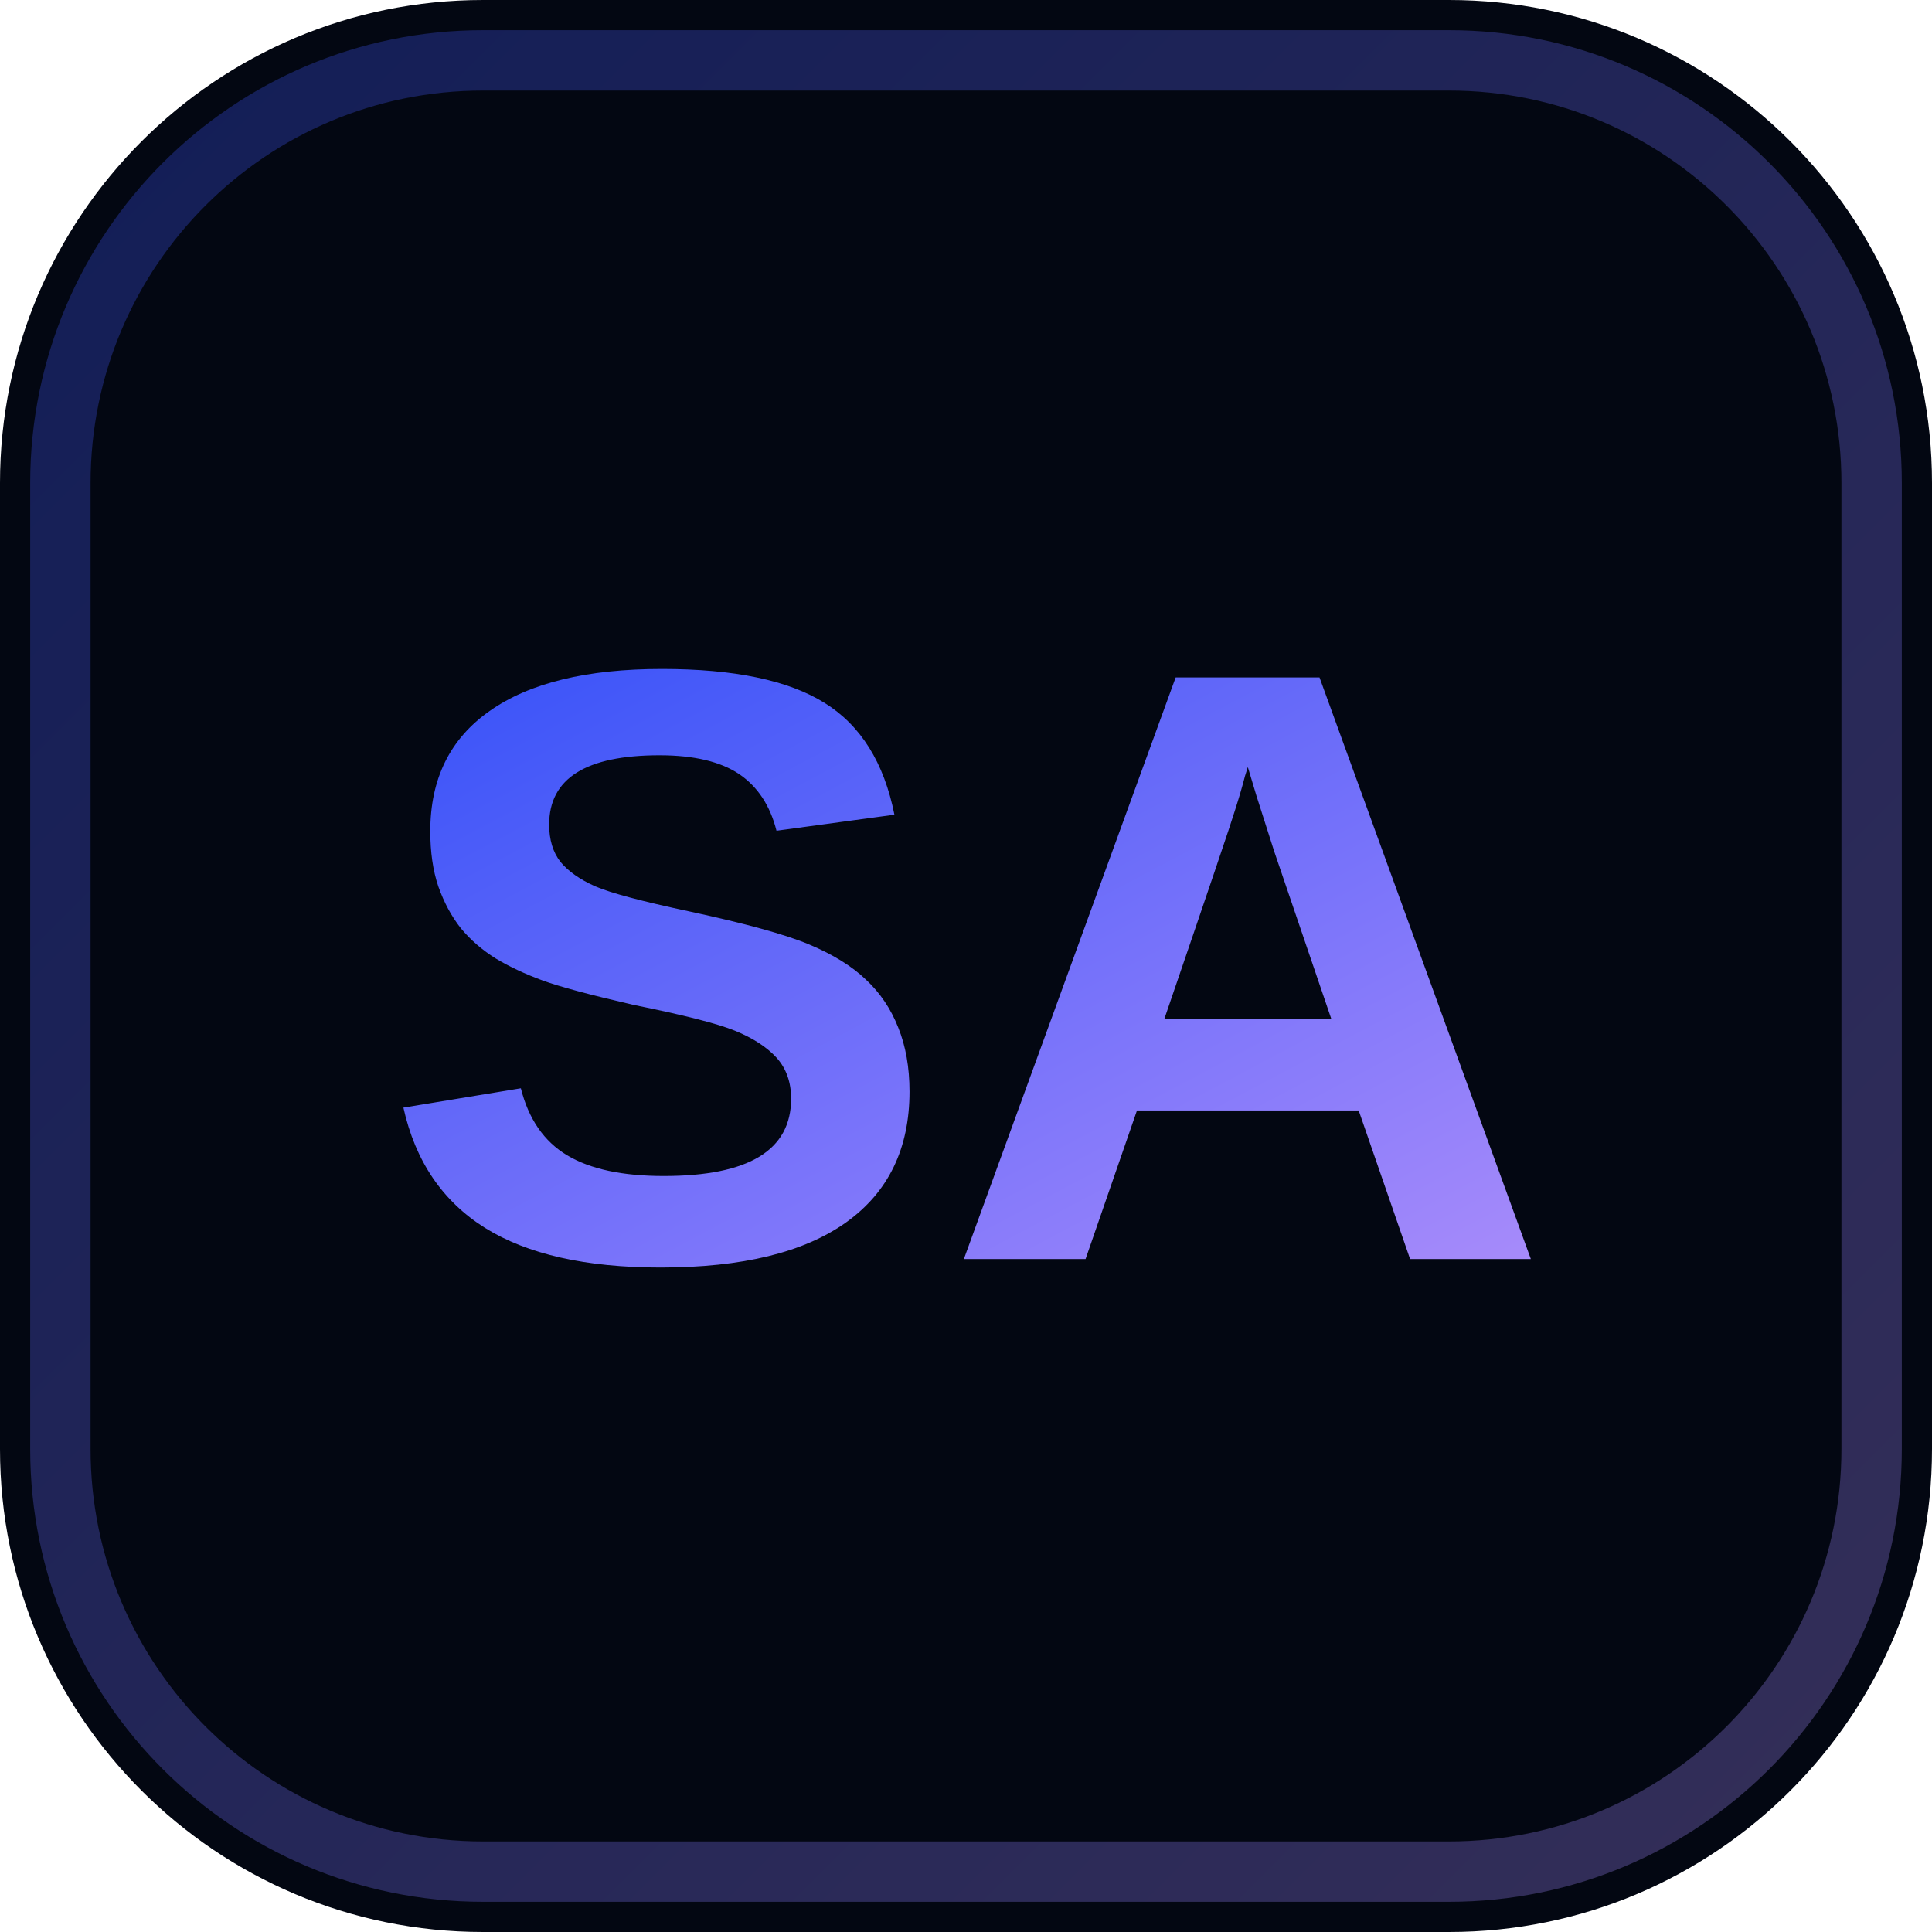
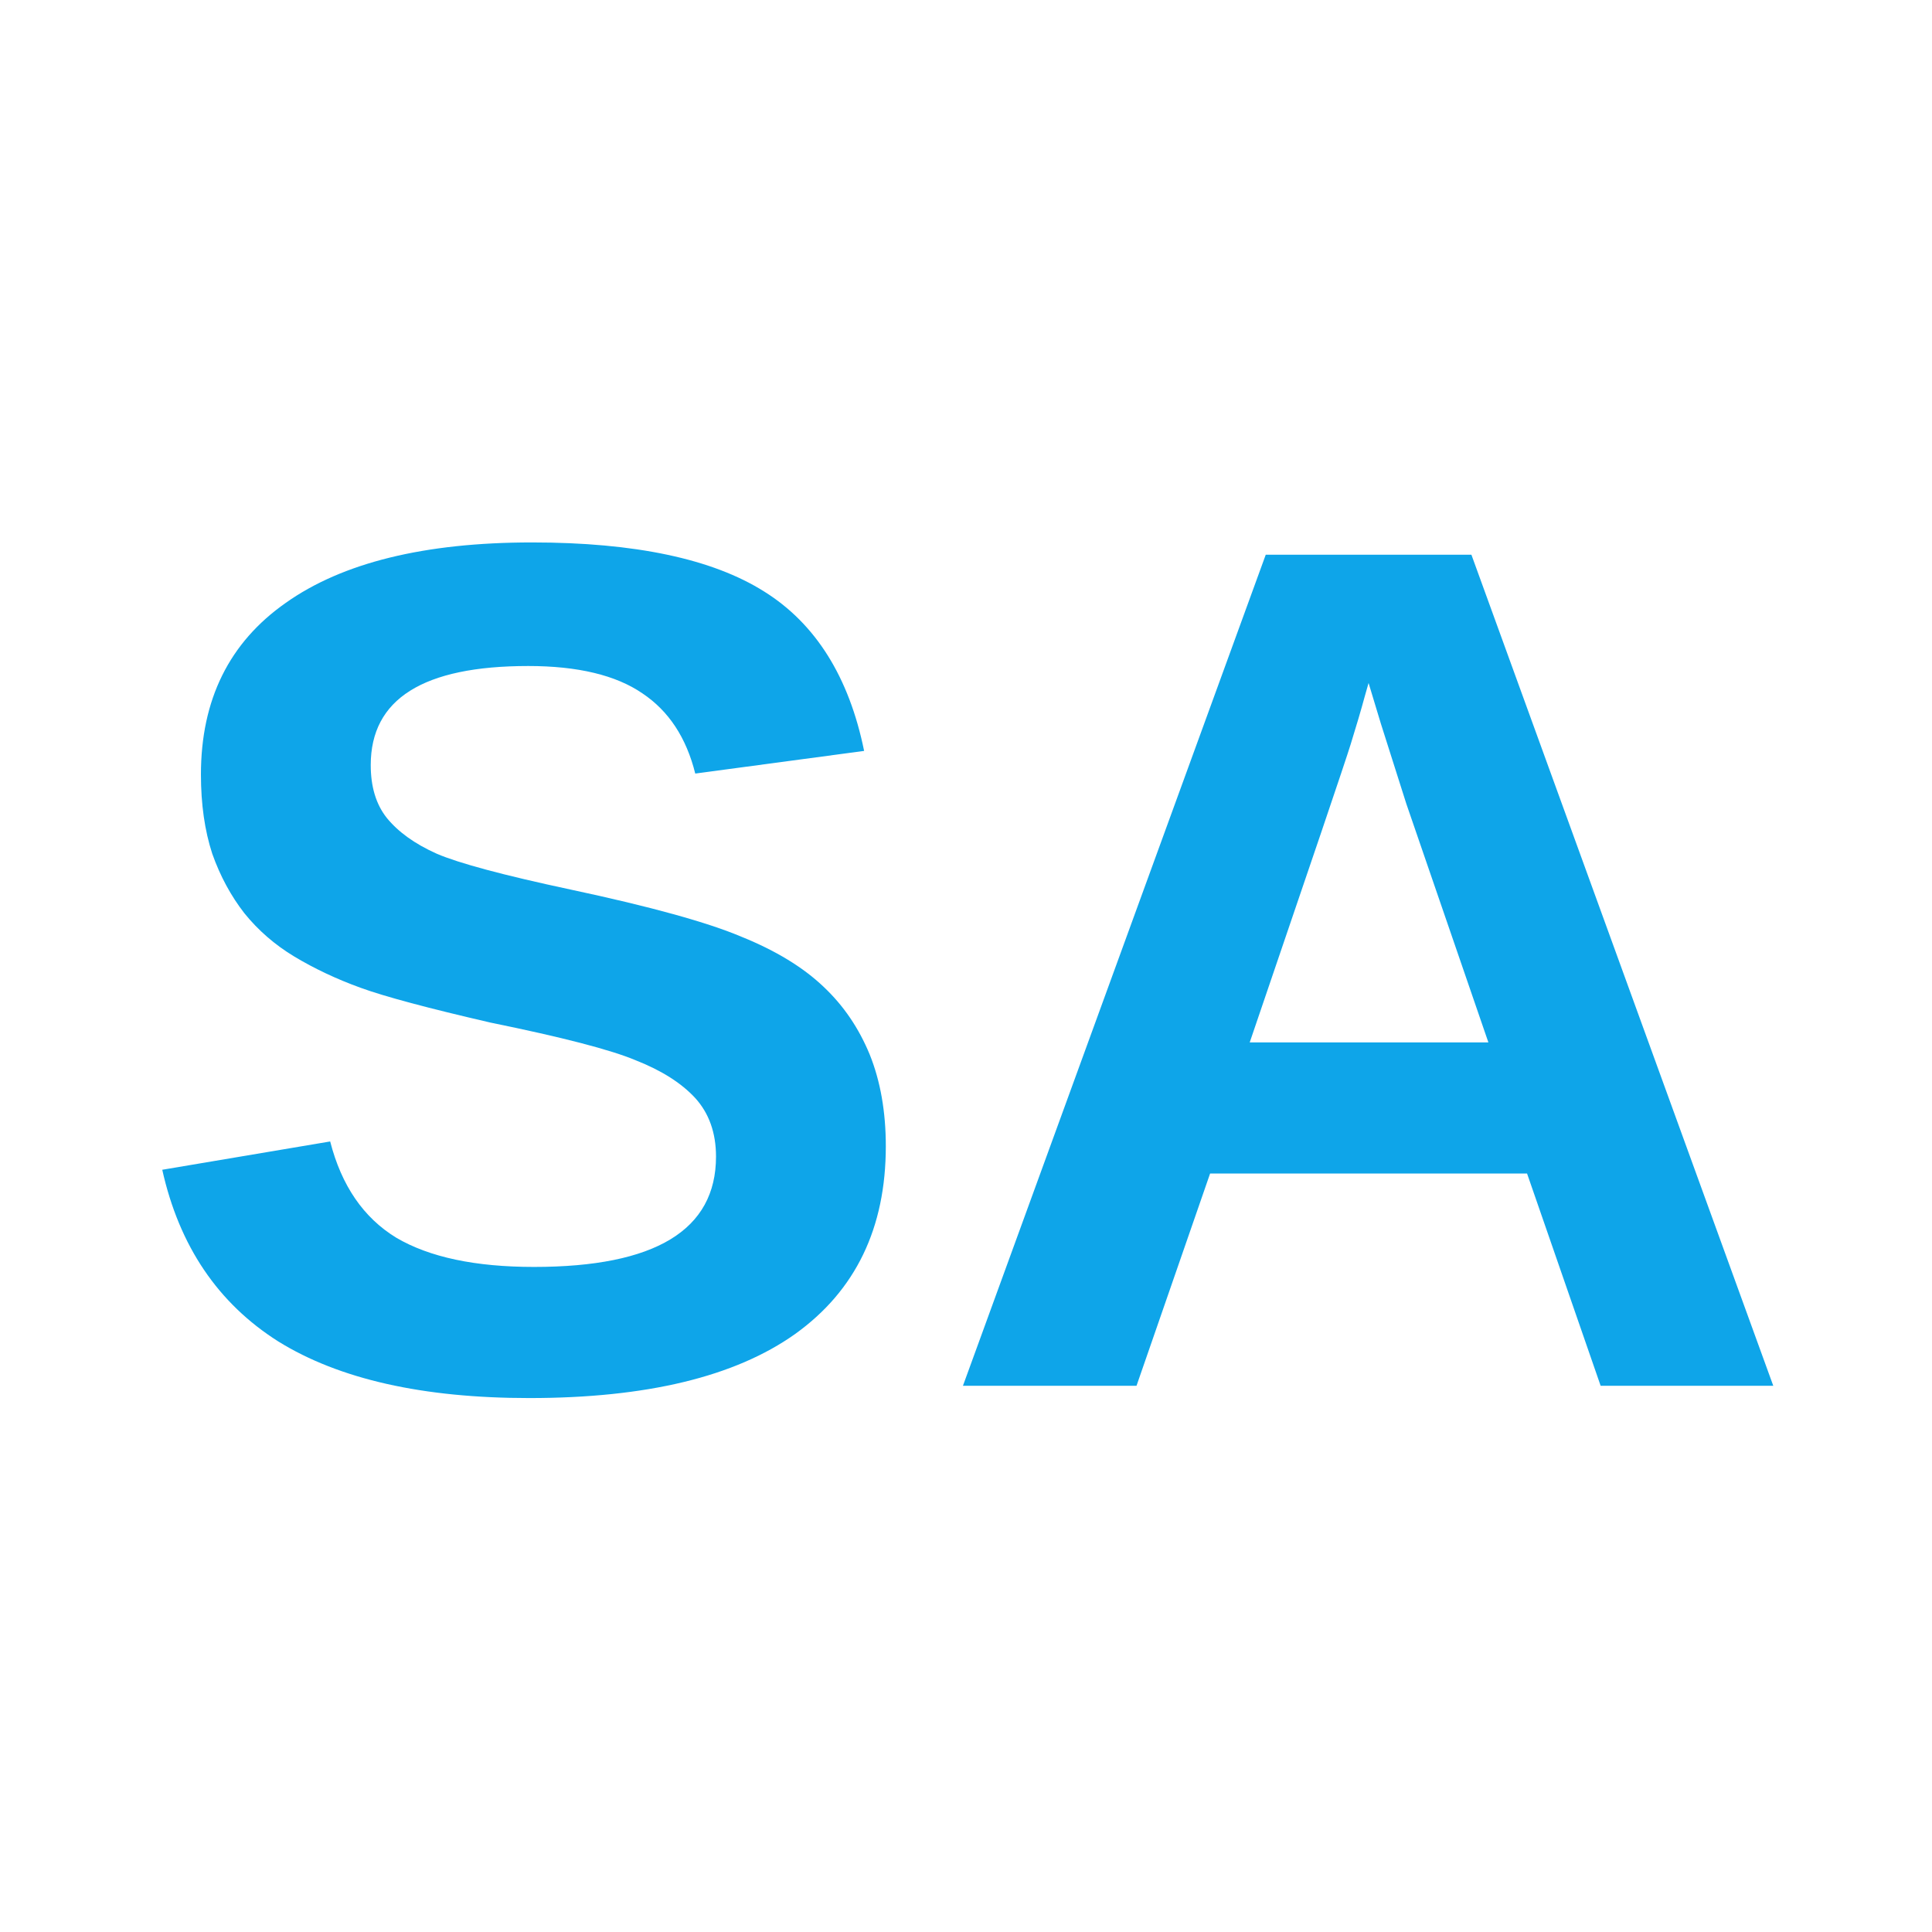
- <svg xmlns="http://www.w3.org/2000/svg" width="64" height="64" viewBox="0 0 64 64" fill="none">
-   <defs>
-     <linearGradient id="grad" x1="0%" y1="0%" x2="100%" y2="100%">
-       <stop offset="0%" style="stop-color:#3752f9;stop-opacity:1" />
-       <stop offset="100%" style="stop-color:#a78bfa;stop-opacity:1" />
-     </linearGradient>
-   </defs>
-   <rect width="64" height="64" rx="16" fill="#030712" />
-   <rect x="2" y="2" width="60" height="60" rx="14" stroke="url(#grad)" stroke-width="2" opacity="0.3" />
-   <text x="50%" y="50%" dominant-baseline="central" text-anchor="middle" fill="url(#grad)" font-family="Arial, sans-serif" font-weight="800" font-size="28">SA</text>
+ <svg xmlns="http://www.w3.org/2000/svg" viewBox="0 0 32 32">
+   <text x="50%" y="54%" dominant-baseline="middle" text-anchor="middle" font-family="Arial, sans-serif" font-weight="900" font-size="20" fill="#0ea5e9">SA</text>
</svg>
